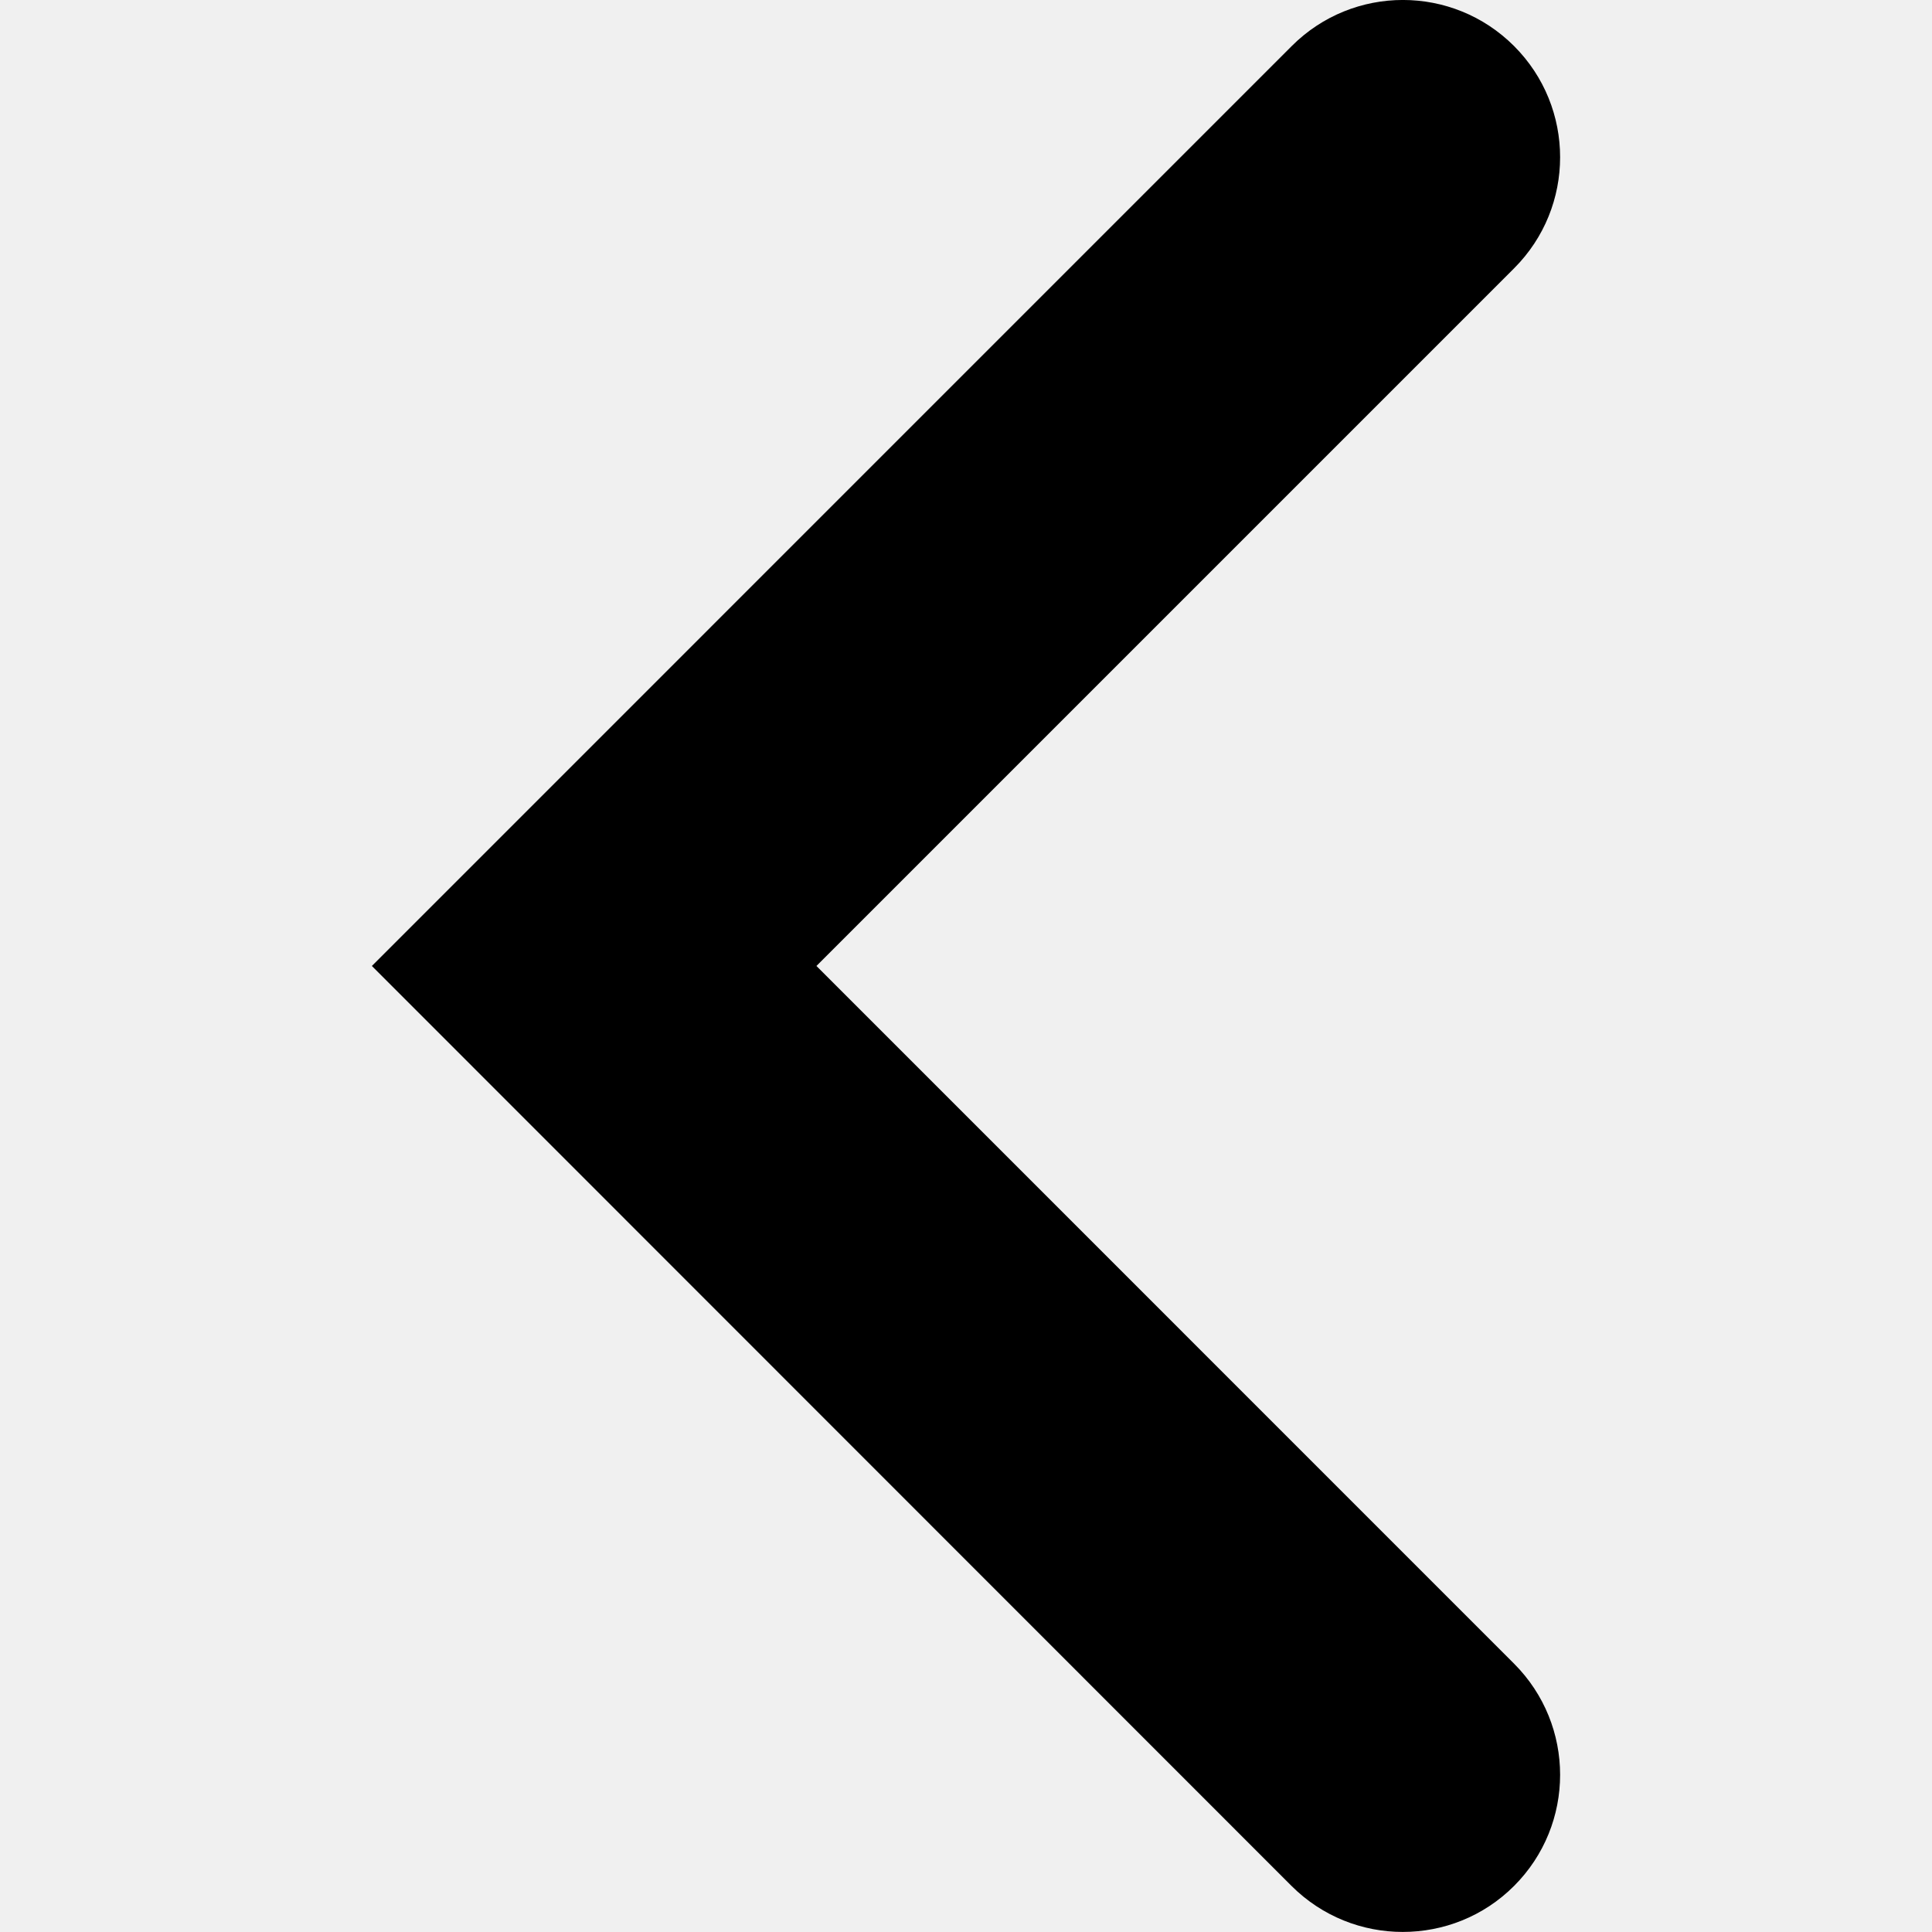
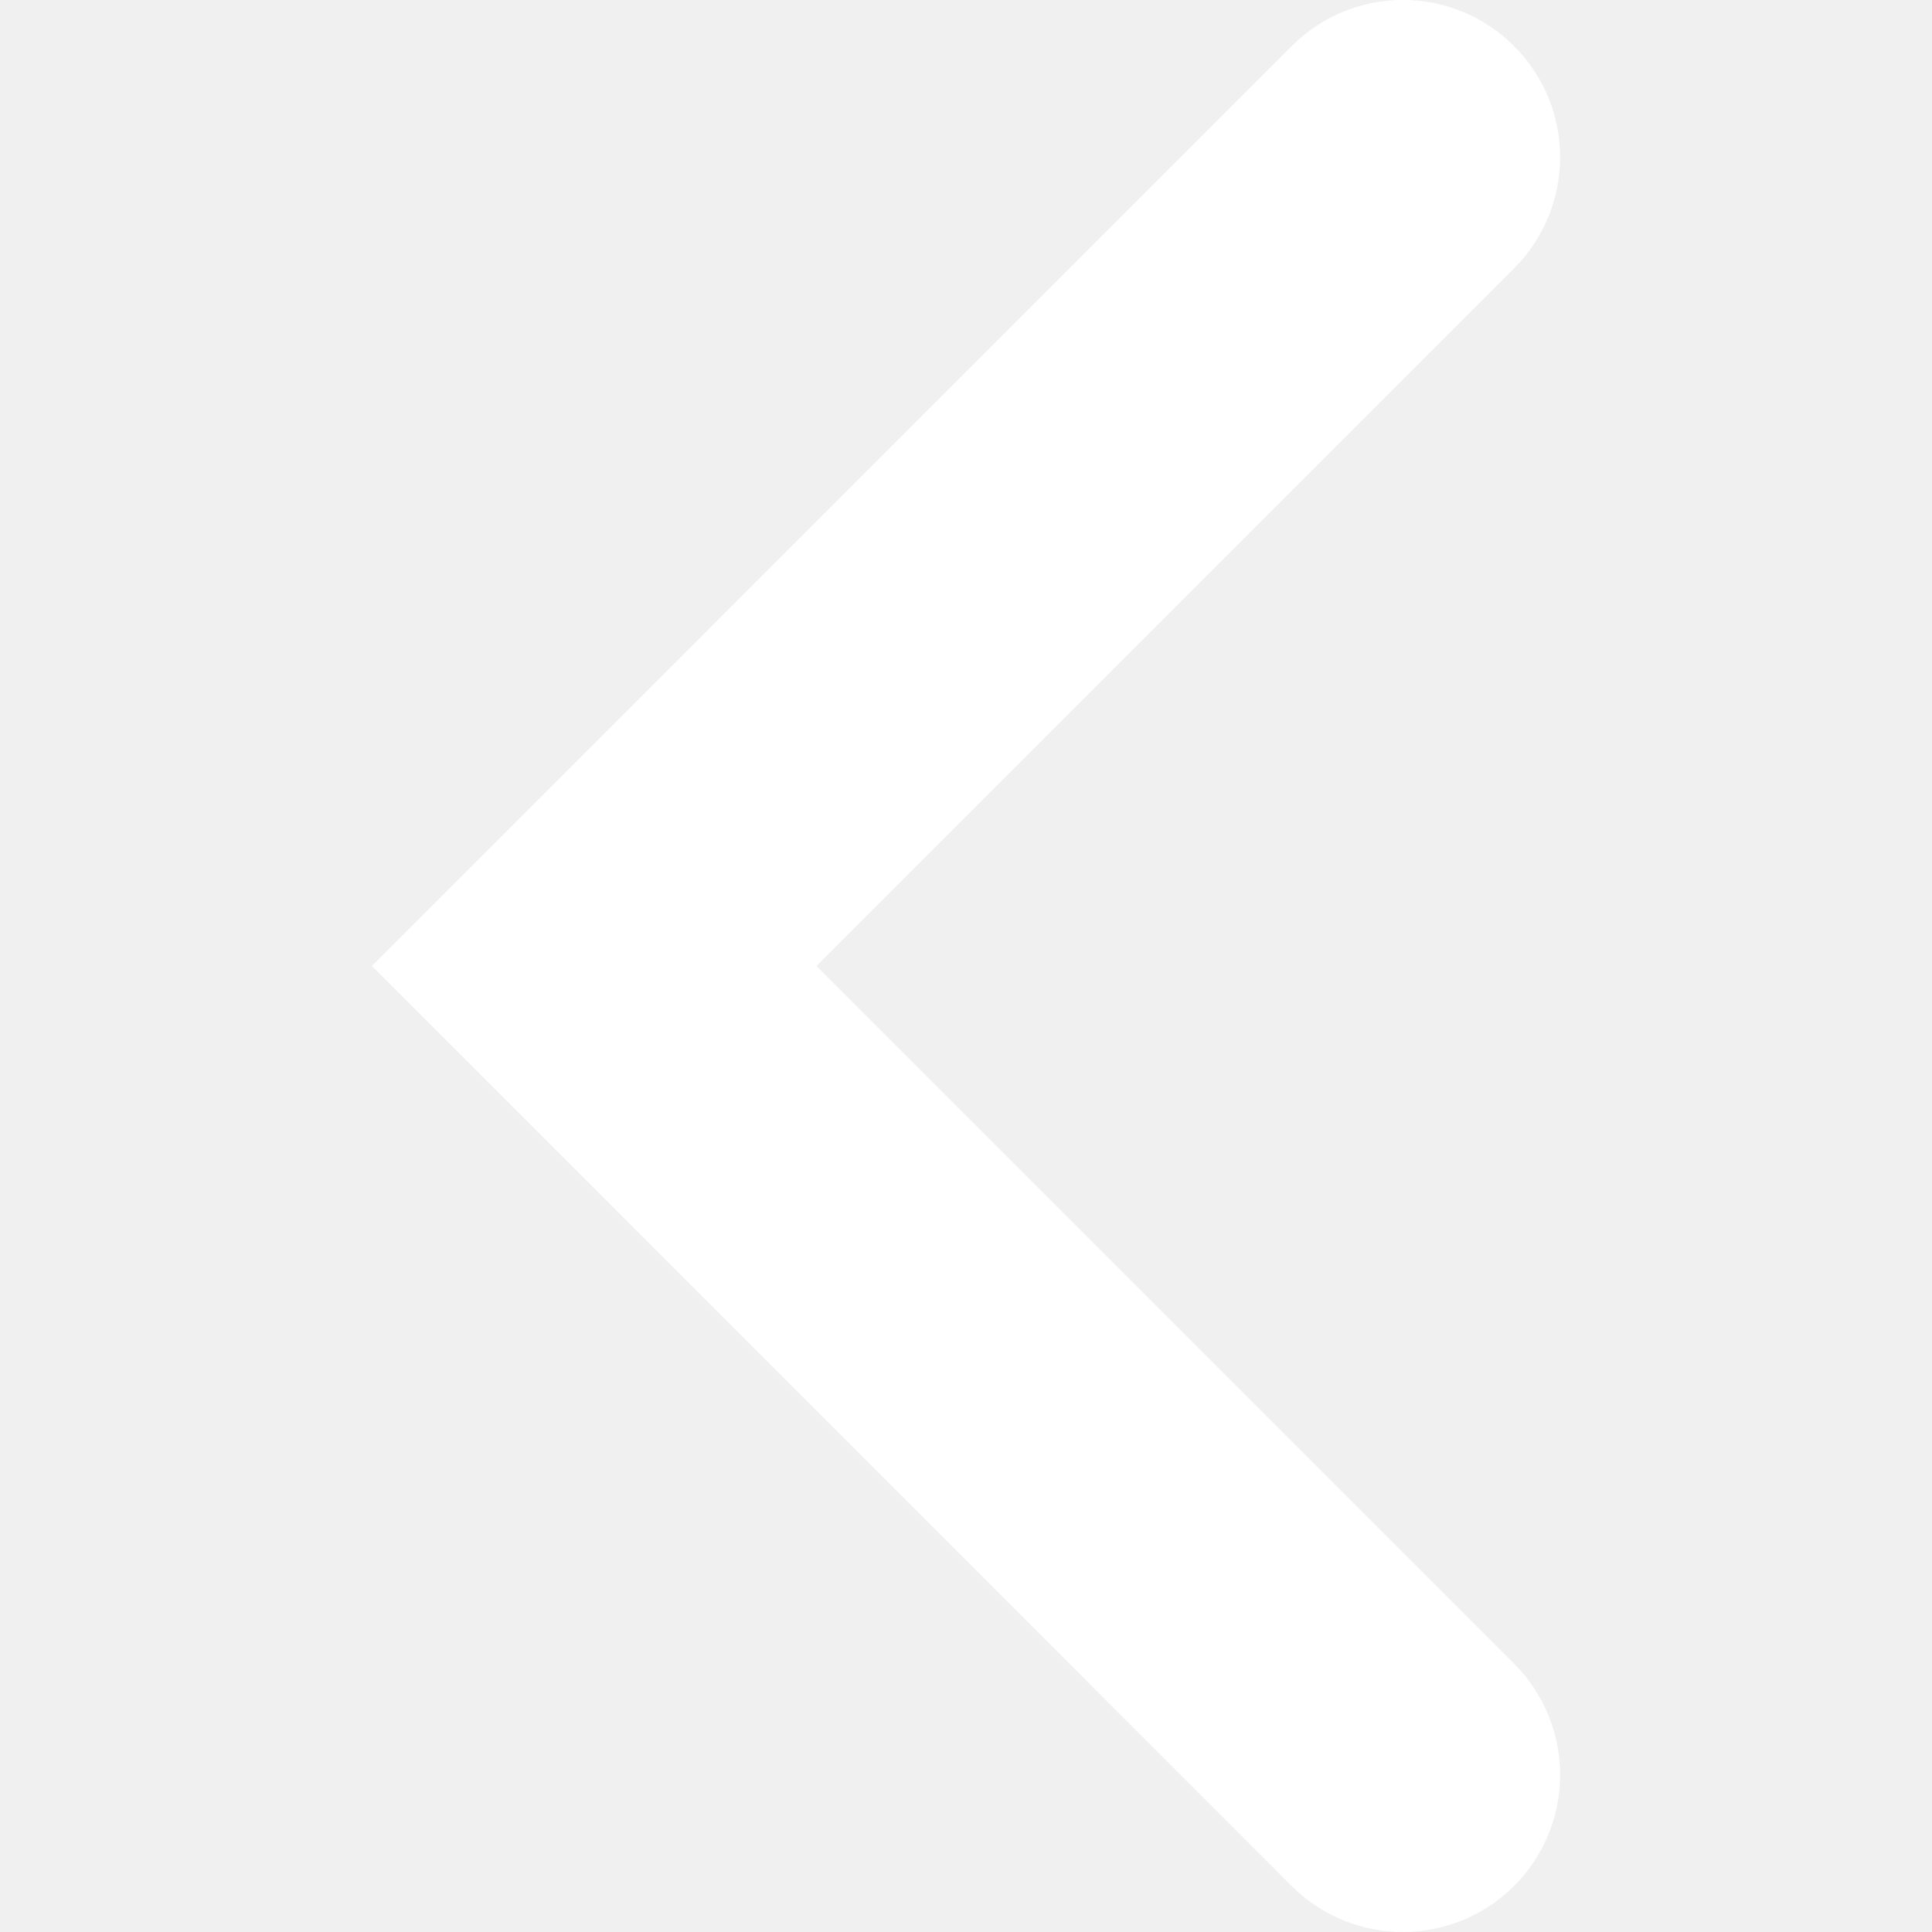
- <svg xmlns="http://www.w3.org/2000/svg" fill="#000000" version="1.1" id="Capa_1" width="50px" height="50px" viewBox="0 0 30.725 30.725" xml:space="preserve">
+ <svg xmlns="http://www.w3.org/2000/svg" fill="#ffffff" version="1.1" id="Capa_1" width="30px" height="30px" viewBox="0 0 30.725 30.725" xml:space="preserve">
  <g>
    <path d="M24.078,26.457c0.977,0.978,0.977,2.559,0,3.536c-0.488,0.488-1.128,0.731-1.77,0.731c-0.639,0-1.278-0.243-1.768-0.731   L5.914,15.362l14.629-14.63c0.977-0.977,2.559-0.976,3.535,0c0.977,0.977,0.977,2.56,0,3.536L12.984,15.362L24.078,26.457z" />
  </g>
</svg>
